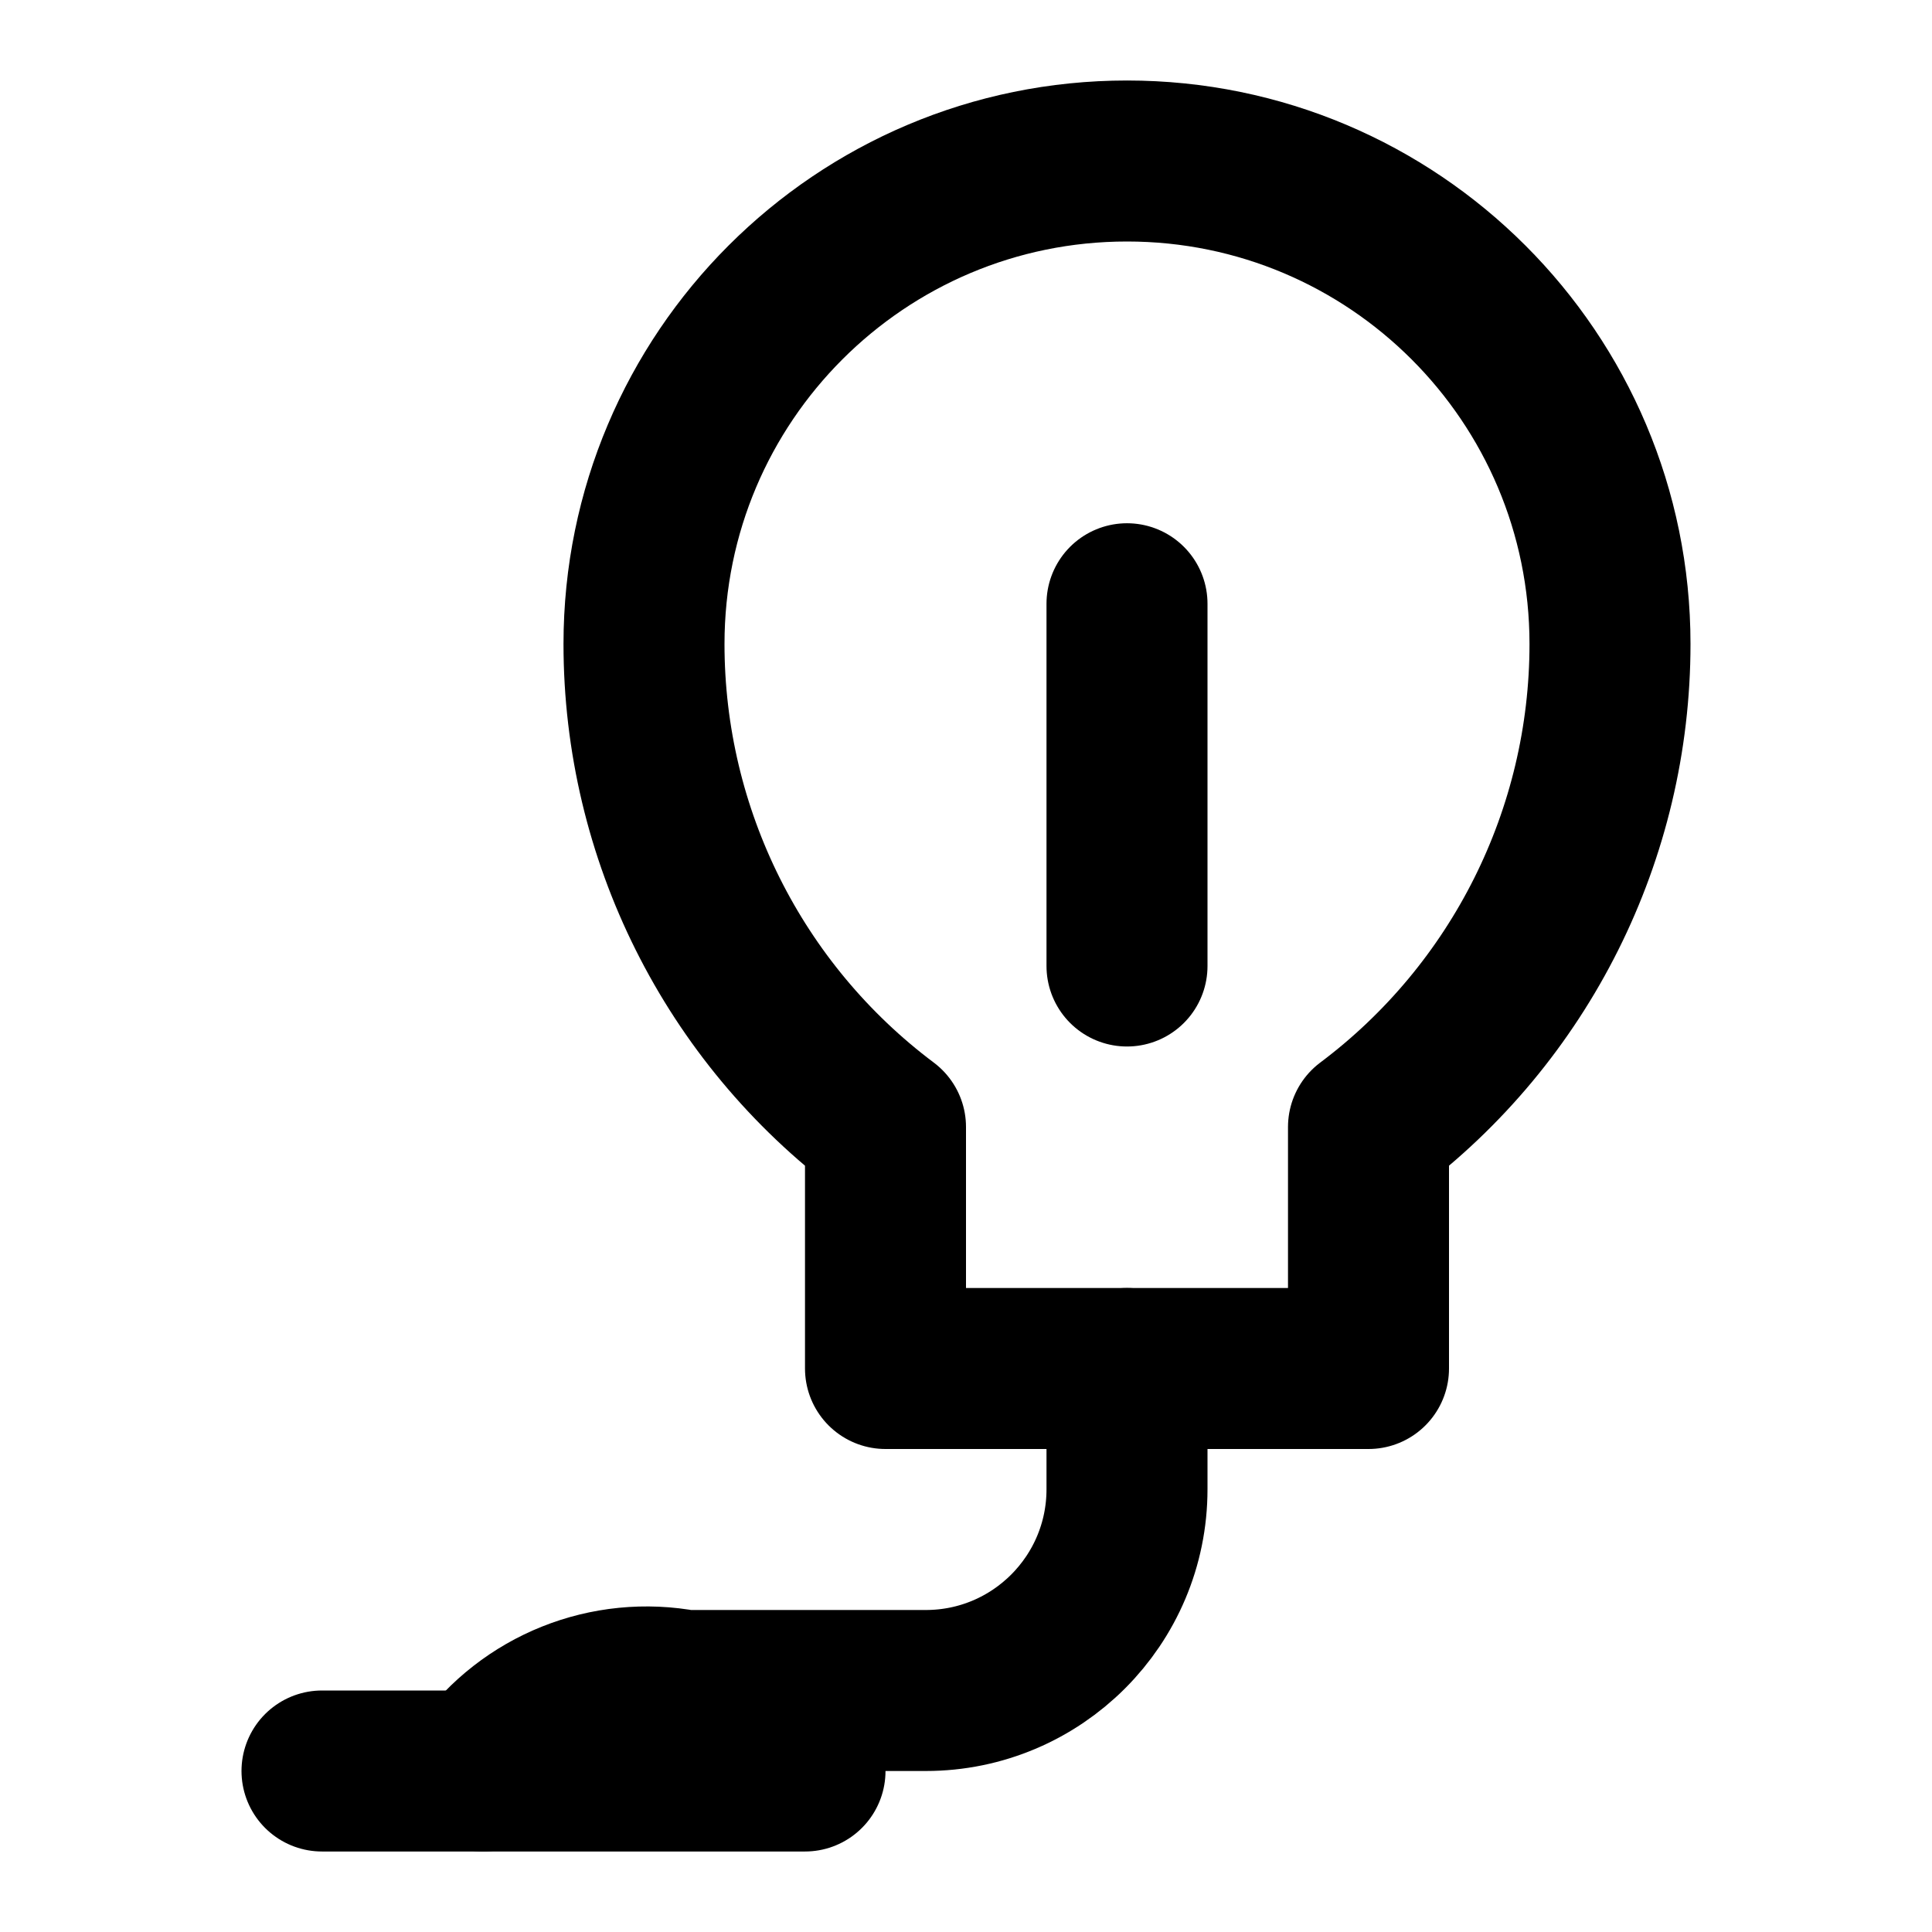
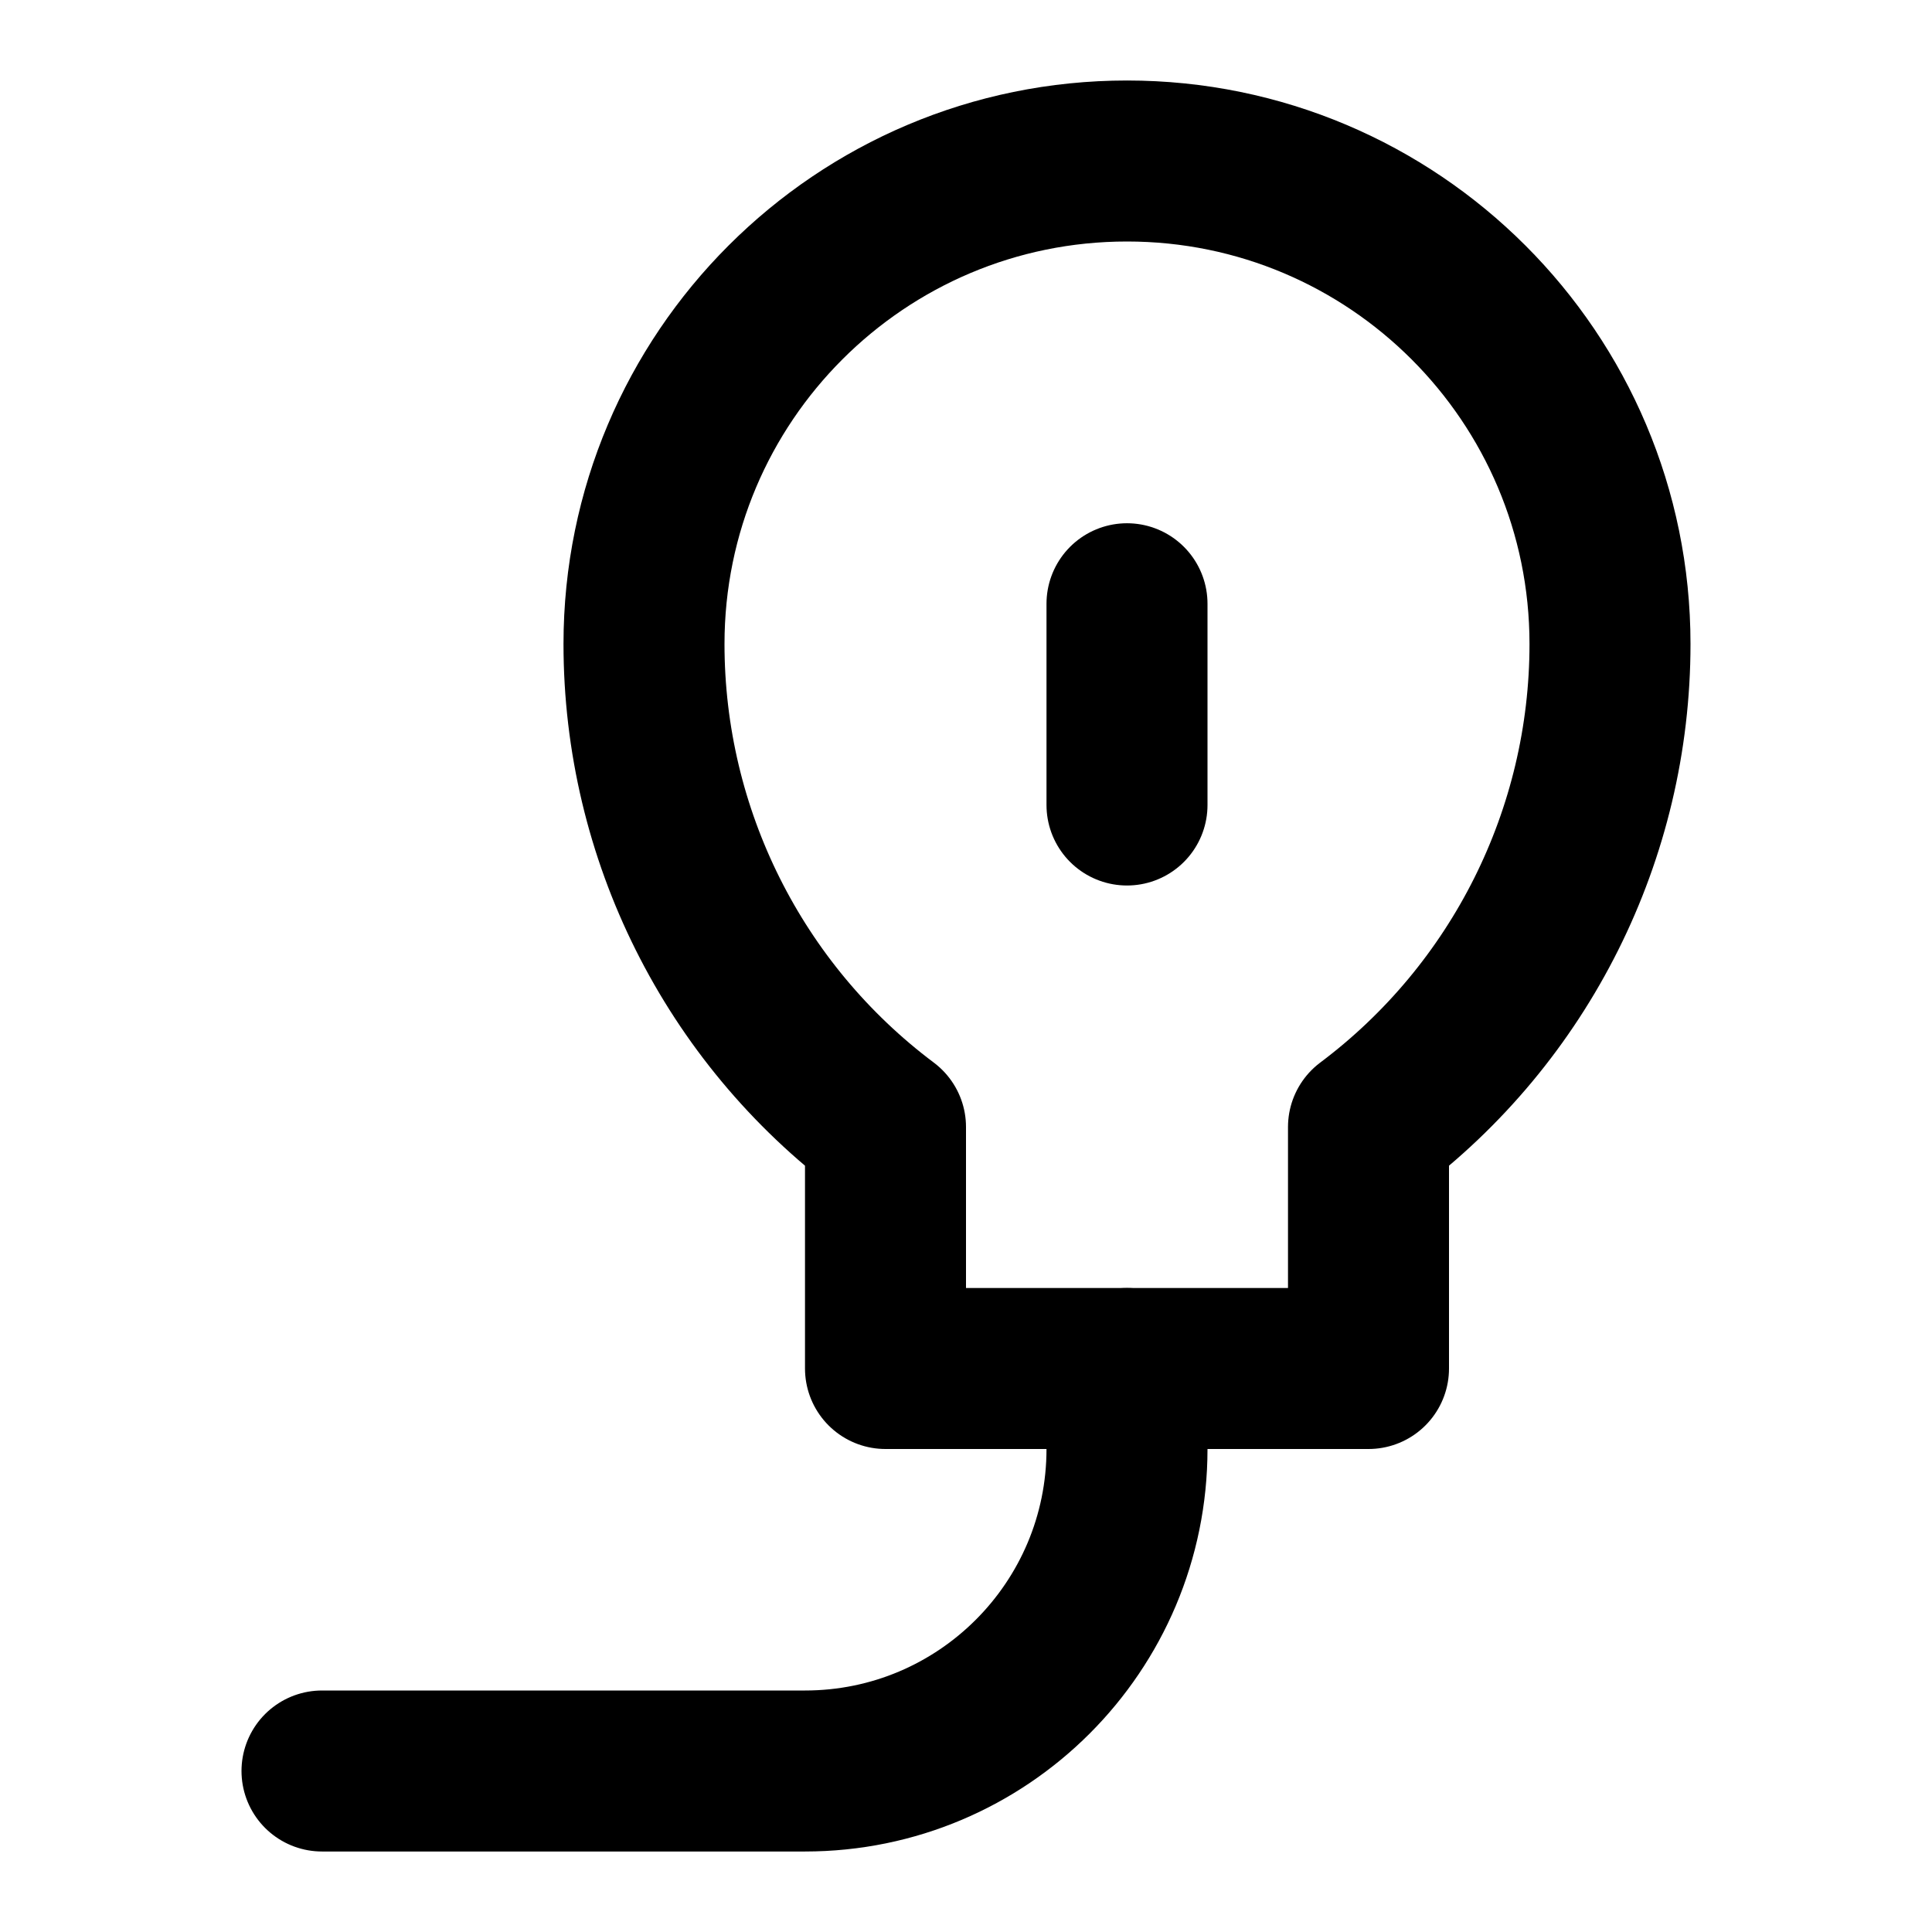
<svg xmlns="http://www.w3.org/2000/svg" width="48" height="48" viewBox="0 0 48 48" fill="none" stroke="currentColor" stroke-width="4" stroke-linecap="round" stroke-linejoin="round">
-   <path id="bulb" d="M16 16A12 12 0 0 1 40 16A15 15 0 0 1 34 28L34 34L22 34L22 28A15 15 0 0 1 16 16Z" />
-   <path id="filament" d="M28 15L28 24" />
-   <path id="pipe" d="M28 34L28 37A5 5 0 0 1 23 42L17 42A5 5 0 0 0 12 44L12 44" />
-   <path id="foot" d="M8 44L20 44" />
+   <path id="bulb" d="M16 16A12 12 0 0 1 40 16A15 15 0 0 1 34 28L34 34L28 34L22 34L22 28A15 15 0 0 1 16 16Z" />
+   <path id="filament" d="M28 15L28 20" />
+   <path id="support" d="M28 34L28 36A8 8 0 0 1 20 44L8 44" />
</svg>
